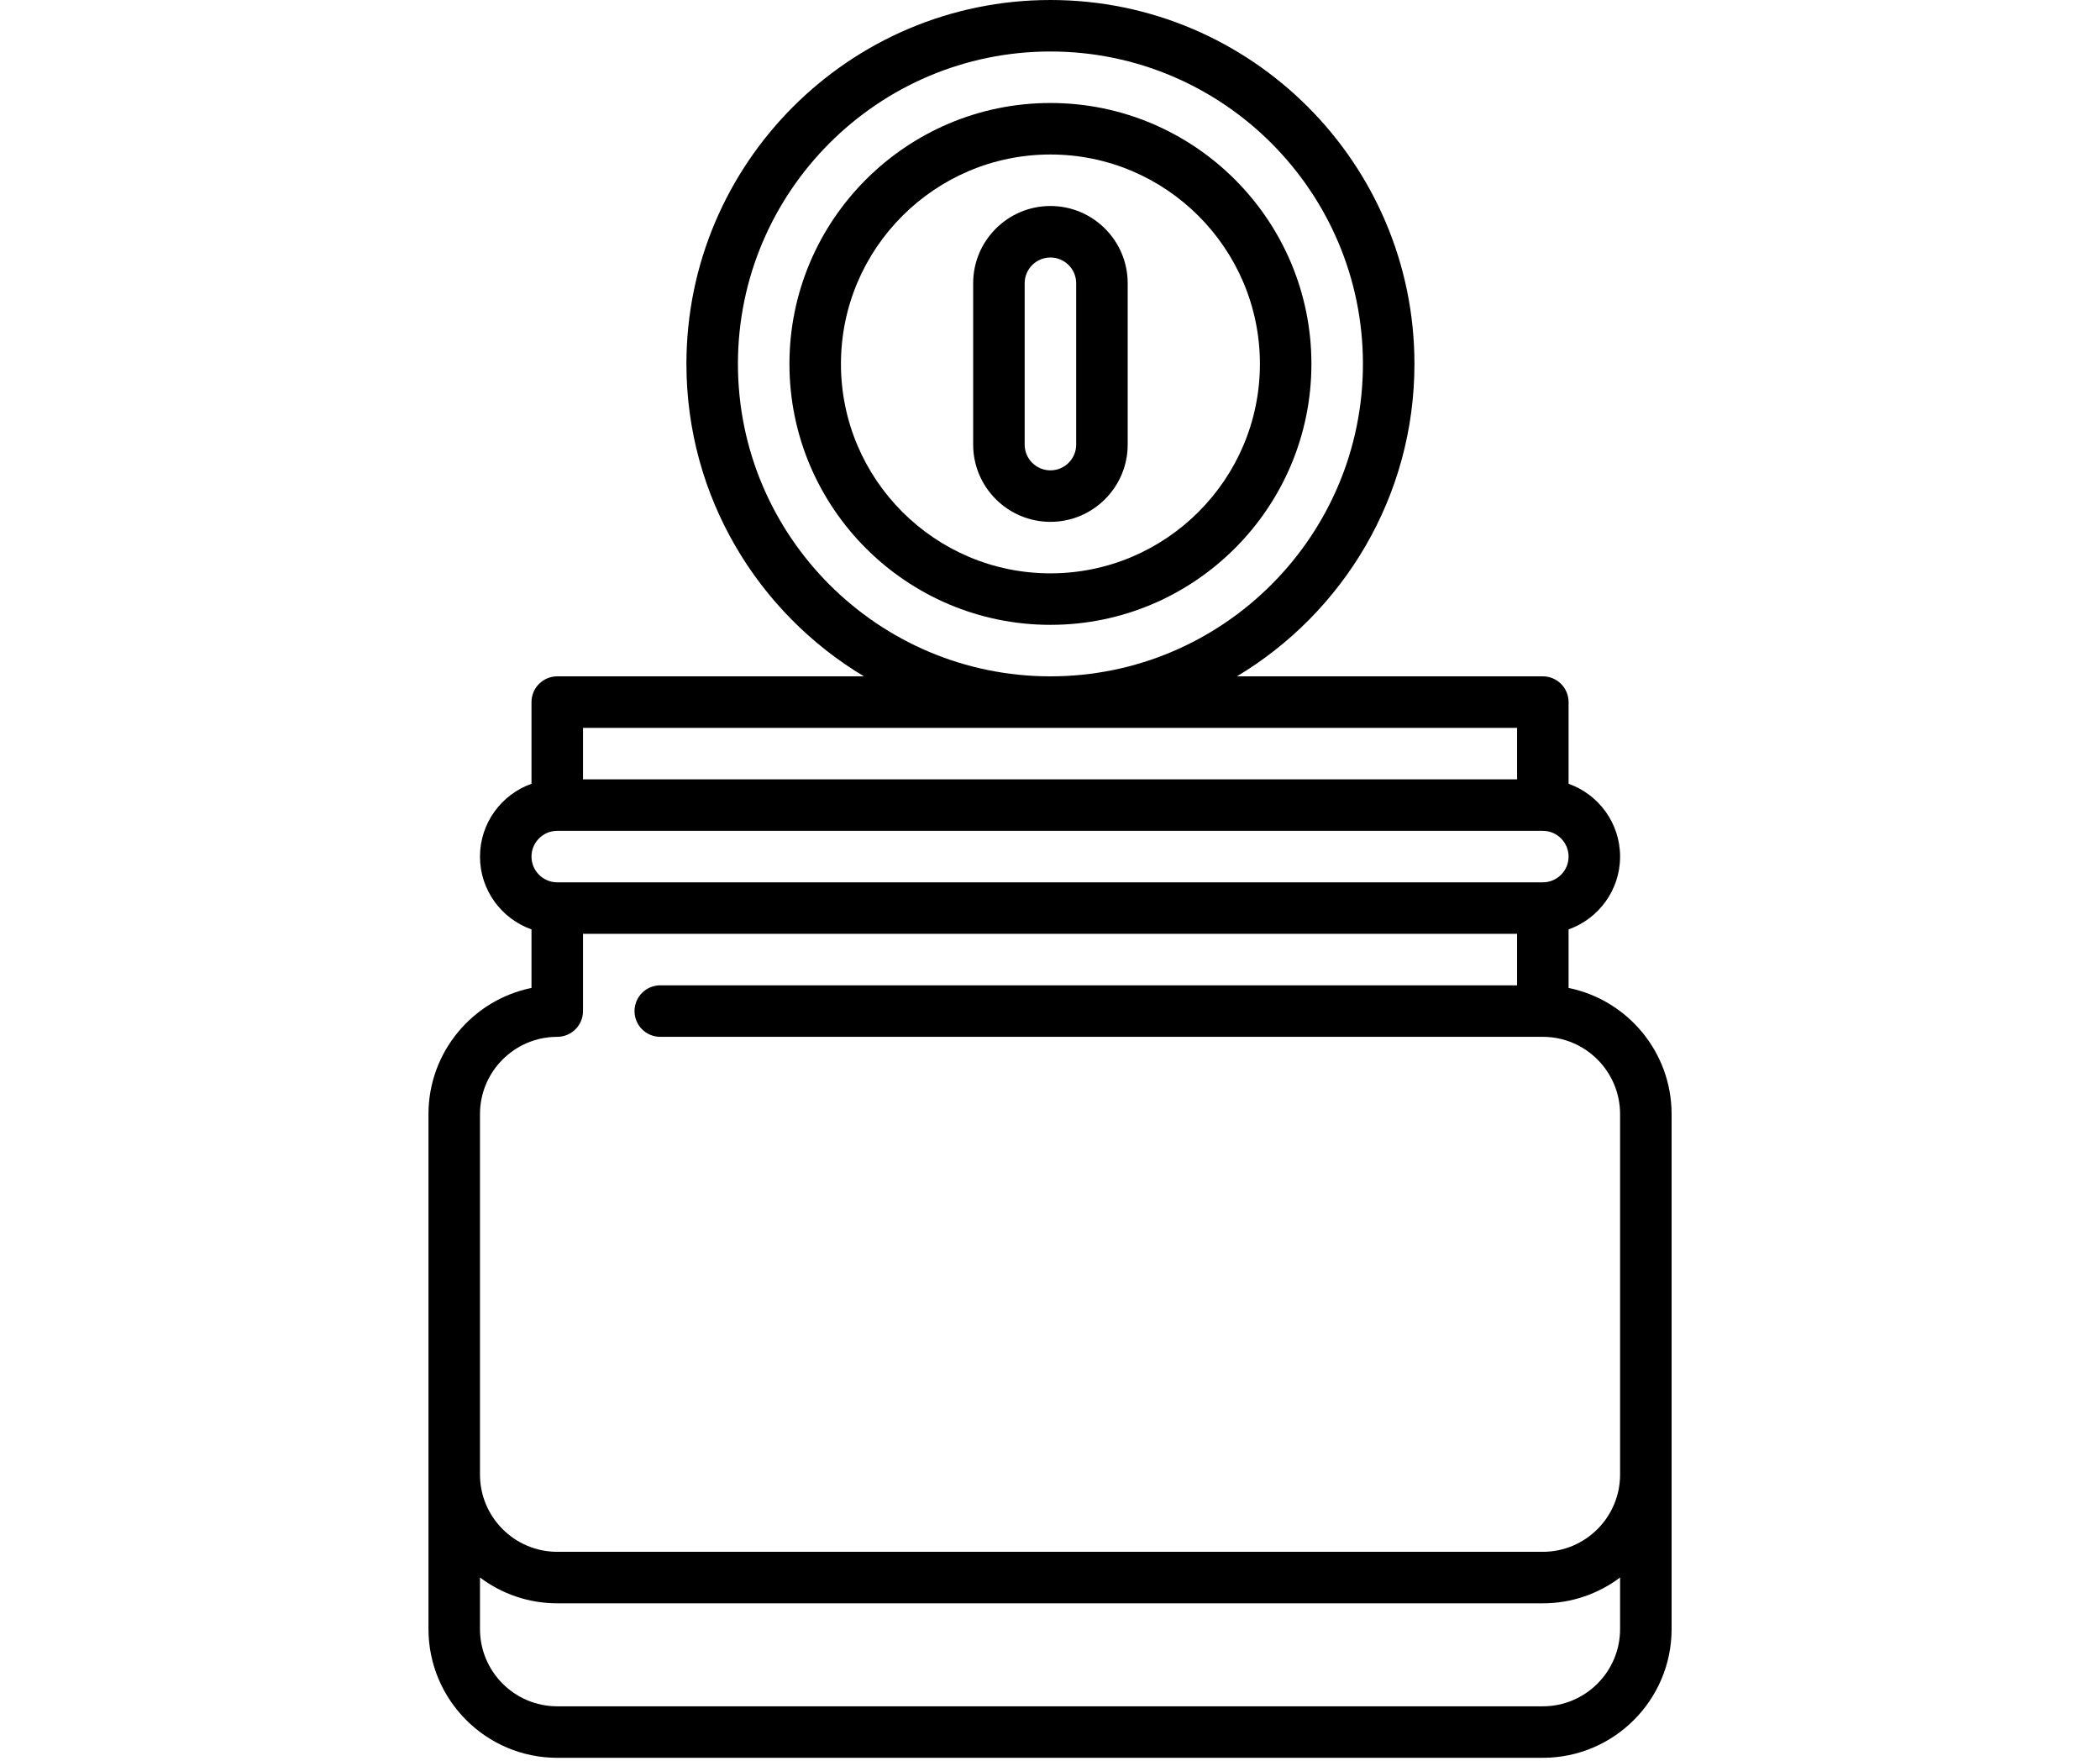
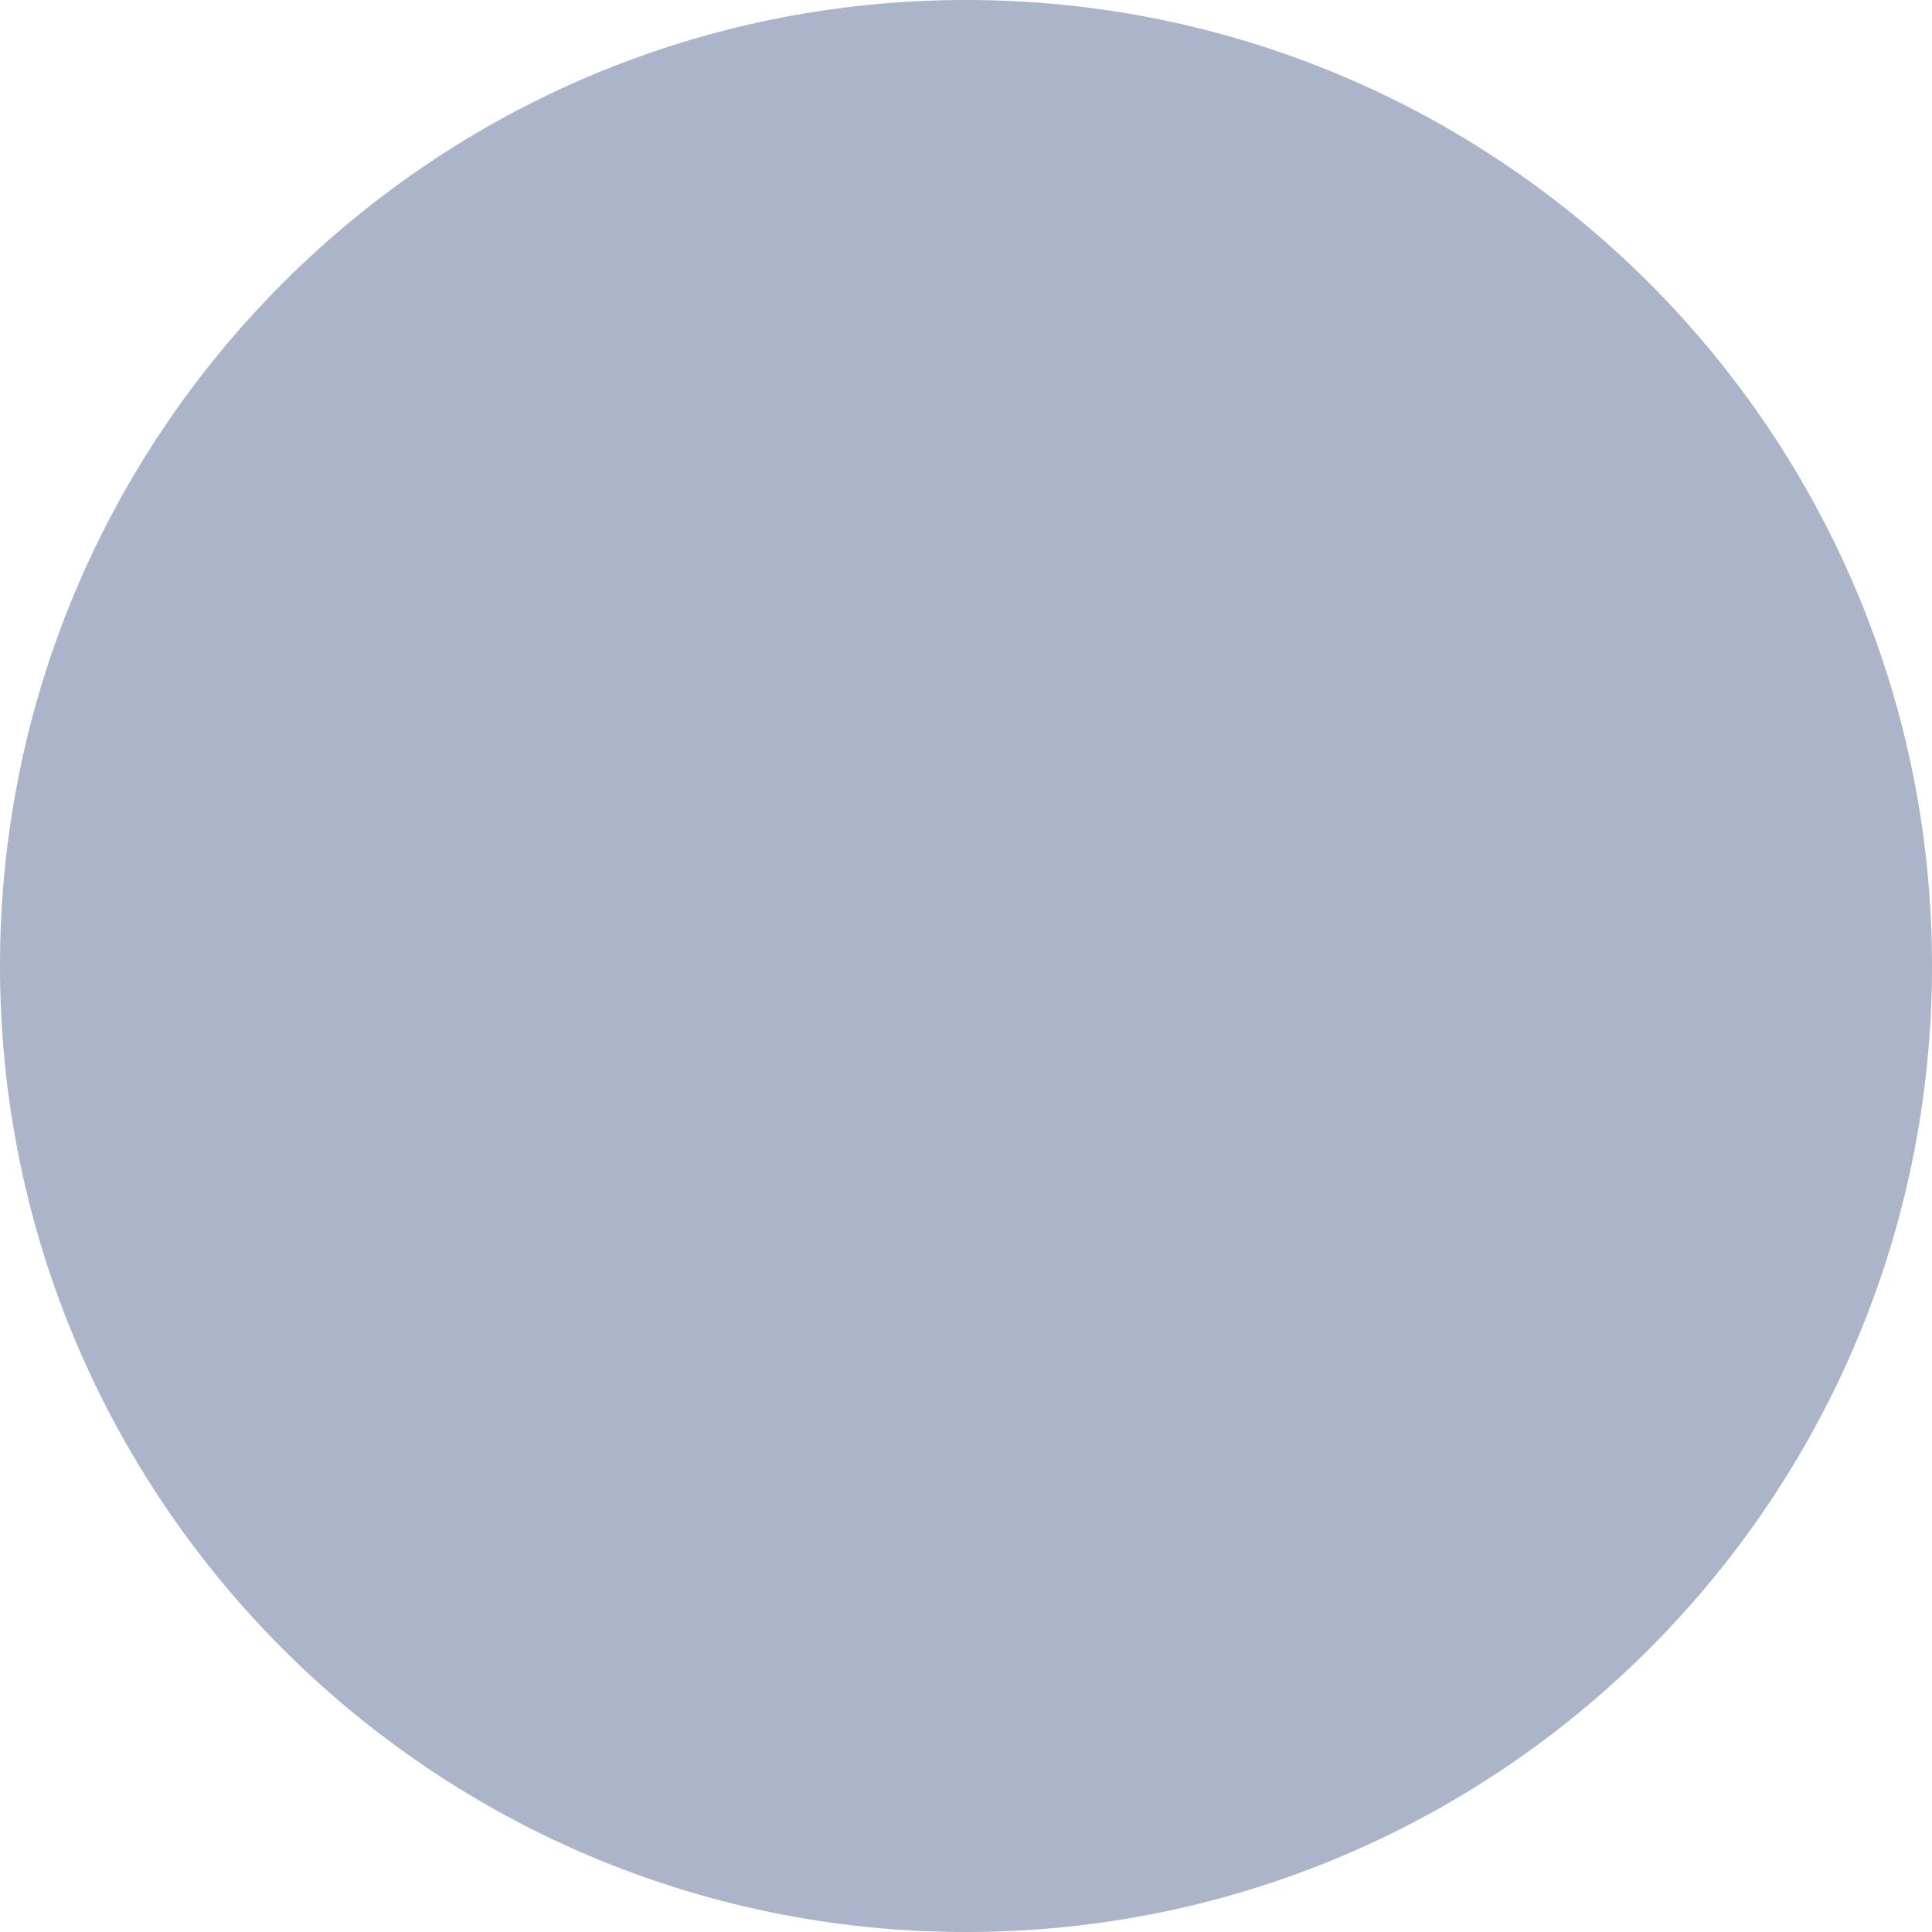
- <svg xmlns="http://www.w3.org/2000/svg" width="705" viewBox="0 0 705 591" height="591" version="1.0">
-   <defs>
-     <clipPath id="a">
-       <path d="M 143.316 0 L 561.859 0 L 561.859 590 L 143.316 590 Z M 143.316 0" />
-     </clipPath>
-   </defs>
-   <g clip-path="url(#a)">
-     <path d="M 526.594 331.594 L 526.594 311.949 C 536.656 308.387 543.887 298.777 543.887 287.512 C 543.887 276.246 536.656 266.637 526.594 263.07 L 526.594 235.656 C 526.594 230.883 522.723 227.012 517.949 227.012 L 415.242 227.012 C 450.914 205.656 474.848 166.645 474.848 122.148 C 474.848 54.797 420.027 0 352.645 0 C 285.254 0 230.441 54.797 230.441 122.148 C 230.441 166.645 254.367 205.656 290.039 227.012 L 187.074 227.012 C 182.301 227.012 178.43 230.883 178.43 235.656 L 178.43 263.07 C 168.367 266.637 161.137 276.246 161.137 287.512 C 161.137 298.777 168.367 308.387 178.43 311.949 L 178.43 331.594 C 158.723 335.609 143.844 353.066 143.844 373.938 L 143.844 546.789 C 143.844 570.617 163.238 590 187.074 590 L 517.949 590 C 541.785 590 561.18 570.617 561.18 546.789 L 561.18 373.938 C 561.18 353.066 546.301 335.609 526.594 331.594 Z M 247.734 122.148 C 247.734 64.328 294.789 17.285 352.645 17.285 C 410.492 17.285 457.555 64.328 457.555 122.148 C 457.555 179.969 410.492 227.012 352.645 227.012 C 294.789 227.012 247.734 179.969 247.734 122.148 Z M 509.301 261.582 L 195.723 261.582 L 195.723 244.297 L 509.301 244.297 Z M 187.074 278.867 L 517.949 278.867 C 522.715 278.867 526.594 282.746 526.594 287.512 C 526.594 292.277 522.715 296.152 517.949 296.152 L 187.074 296.152 C 182.309 296.152 178.43 292.277 178.43 287.512 C 178.43 282.746 182.309 278.867 187.074 278.867 Z M 517.949 572.715 L 187.074 572.715 C 172.773 572.715 161.137 561.086 161.137 546.789 L 161.137 529.48 C 168.367 534.918 177.348 538.145 187.074 538.145 L 517.949 538.145 C 527.676 538.145 536.656 534.918 543.887 529.48 L 543.887 546.789 C 543.887 561.086 532.25 572.715 517.949 572.715 Z M 517.949 520.859 L 187.074 520.859 C 172.773 520.859 161.137 509.23 161.137 494.934 L 161.137 373.938 C 161.137 359.641 172.773 348.008 187.074 348.008 C 191.848 348.008 195.723 344.137 195.723 339.367 L 195.723 313.438 L 509.301 313.438 L 509.301 330.723 L 221.66 330.723 C 216.887 330.723 213.016 334.594 213.016 339.367 C 213.016 344.137 216.887 348.008 221.66 348.008 L 517.949 348.008 C 532.25 348.008 543.887 359.641 543.887 373.938 L 543.887 494.934 C 543.887 509.23 532.25 520.859 517.949 520.859 Z M 517.949 520.859" />
-   </g>
-   <path d="M 352.645 69.141 C 338.336 69.141 326.703 80.773 326.703 95.07 L 326.703 149.23 C 326.703 163.523 338.336 175.156 352.645 175.156 C 366.945 175.156 378.582 163.523 378.582 149.23 L 378.582 95.07 C 378.582 80.773 366.945 69.141 352.645 69.141 Z M 361.289 149.23 C 361.289 153.996 357.41 157.871 352.645 157.871 C 347.871 157.871 343.996 153.996 343.996 149.23 L 343.996 95.07 C 343.996 90.305 347.871 86.426 352.645 86.426 C 357.41 86.426 361.289 90.305 361.289 95.07 Z M 361.289 149.23" />
-   <path d="M 352.645 34.57 C 304.324 34.57 265.027 73.859 265.027 122.148 C 265.027 170.438 304.324 209.727 352.645 209.727 C 400.957 209.727 440.262 170.438 440.262 122.148 C 440.262 73.859 400.957 34.57 352.645 34.57 Z M 352.645 192.441 C 313.859 192.441 282.32 160.91 282.32 122.148 C 282.32 83.391 313.859 51.855 352.645 51.855 C 391.422 51.855 422.969 83.391 422.969 122.148 C 422.969 160.91 391.422 192.441 352.645 192.441 Z M 352.645 192.441" />
+ <svg xmlns="http://www.w3.org/2000/svg" width="40" height="40" viewBox="0 0 40 40" fill="none">
+   <path d="M40 20C40 31.046 31.046 40 20 40C8.954 40 0 31.046 0 20C0 8.954 8.954 0 20 0C31.046 0 40 8.954 40 20Z" fill="#ACB4C9" />
</svg>
